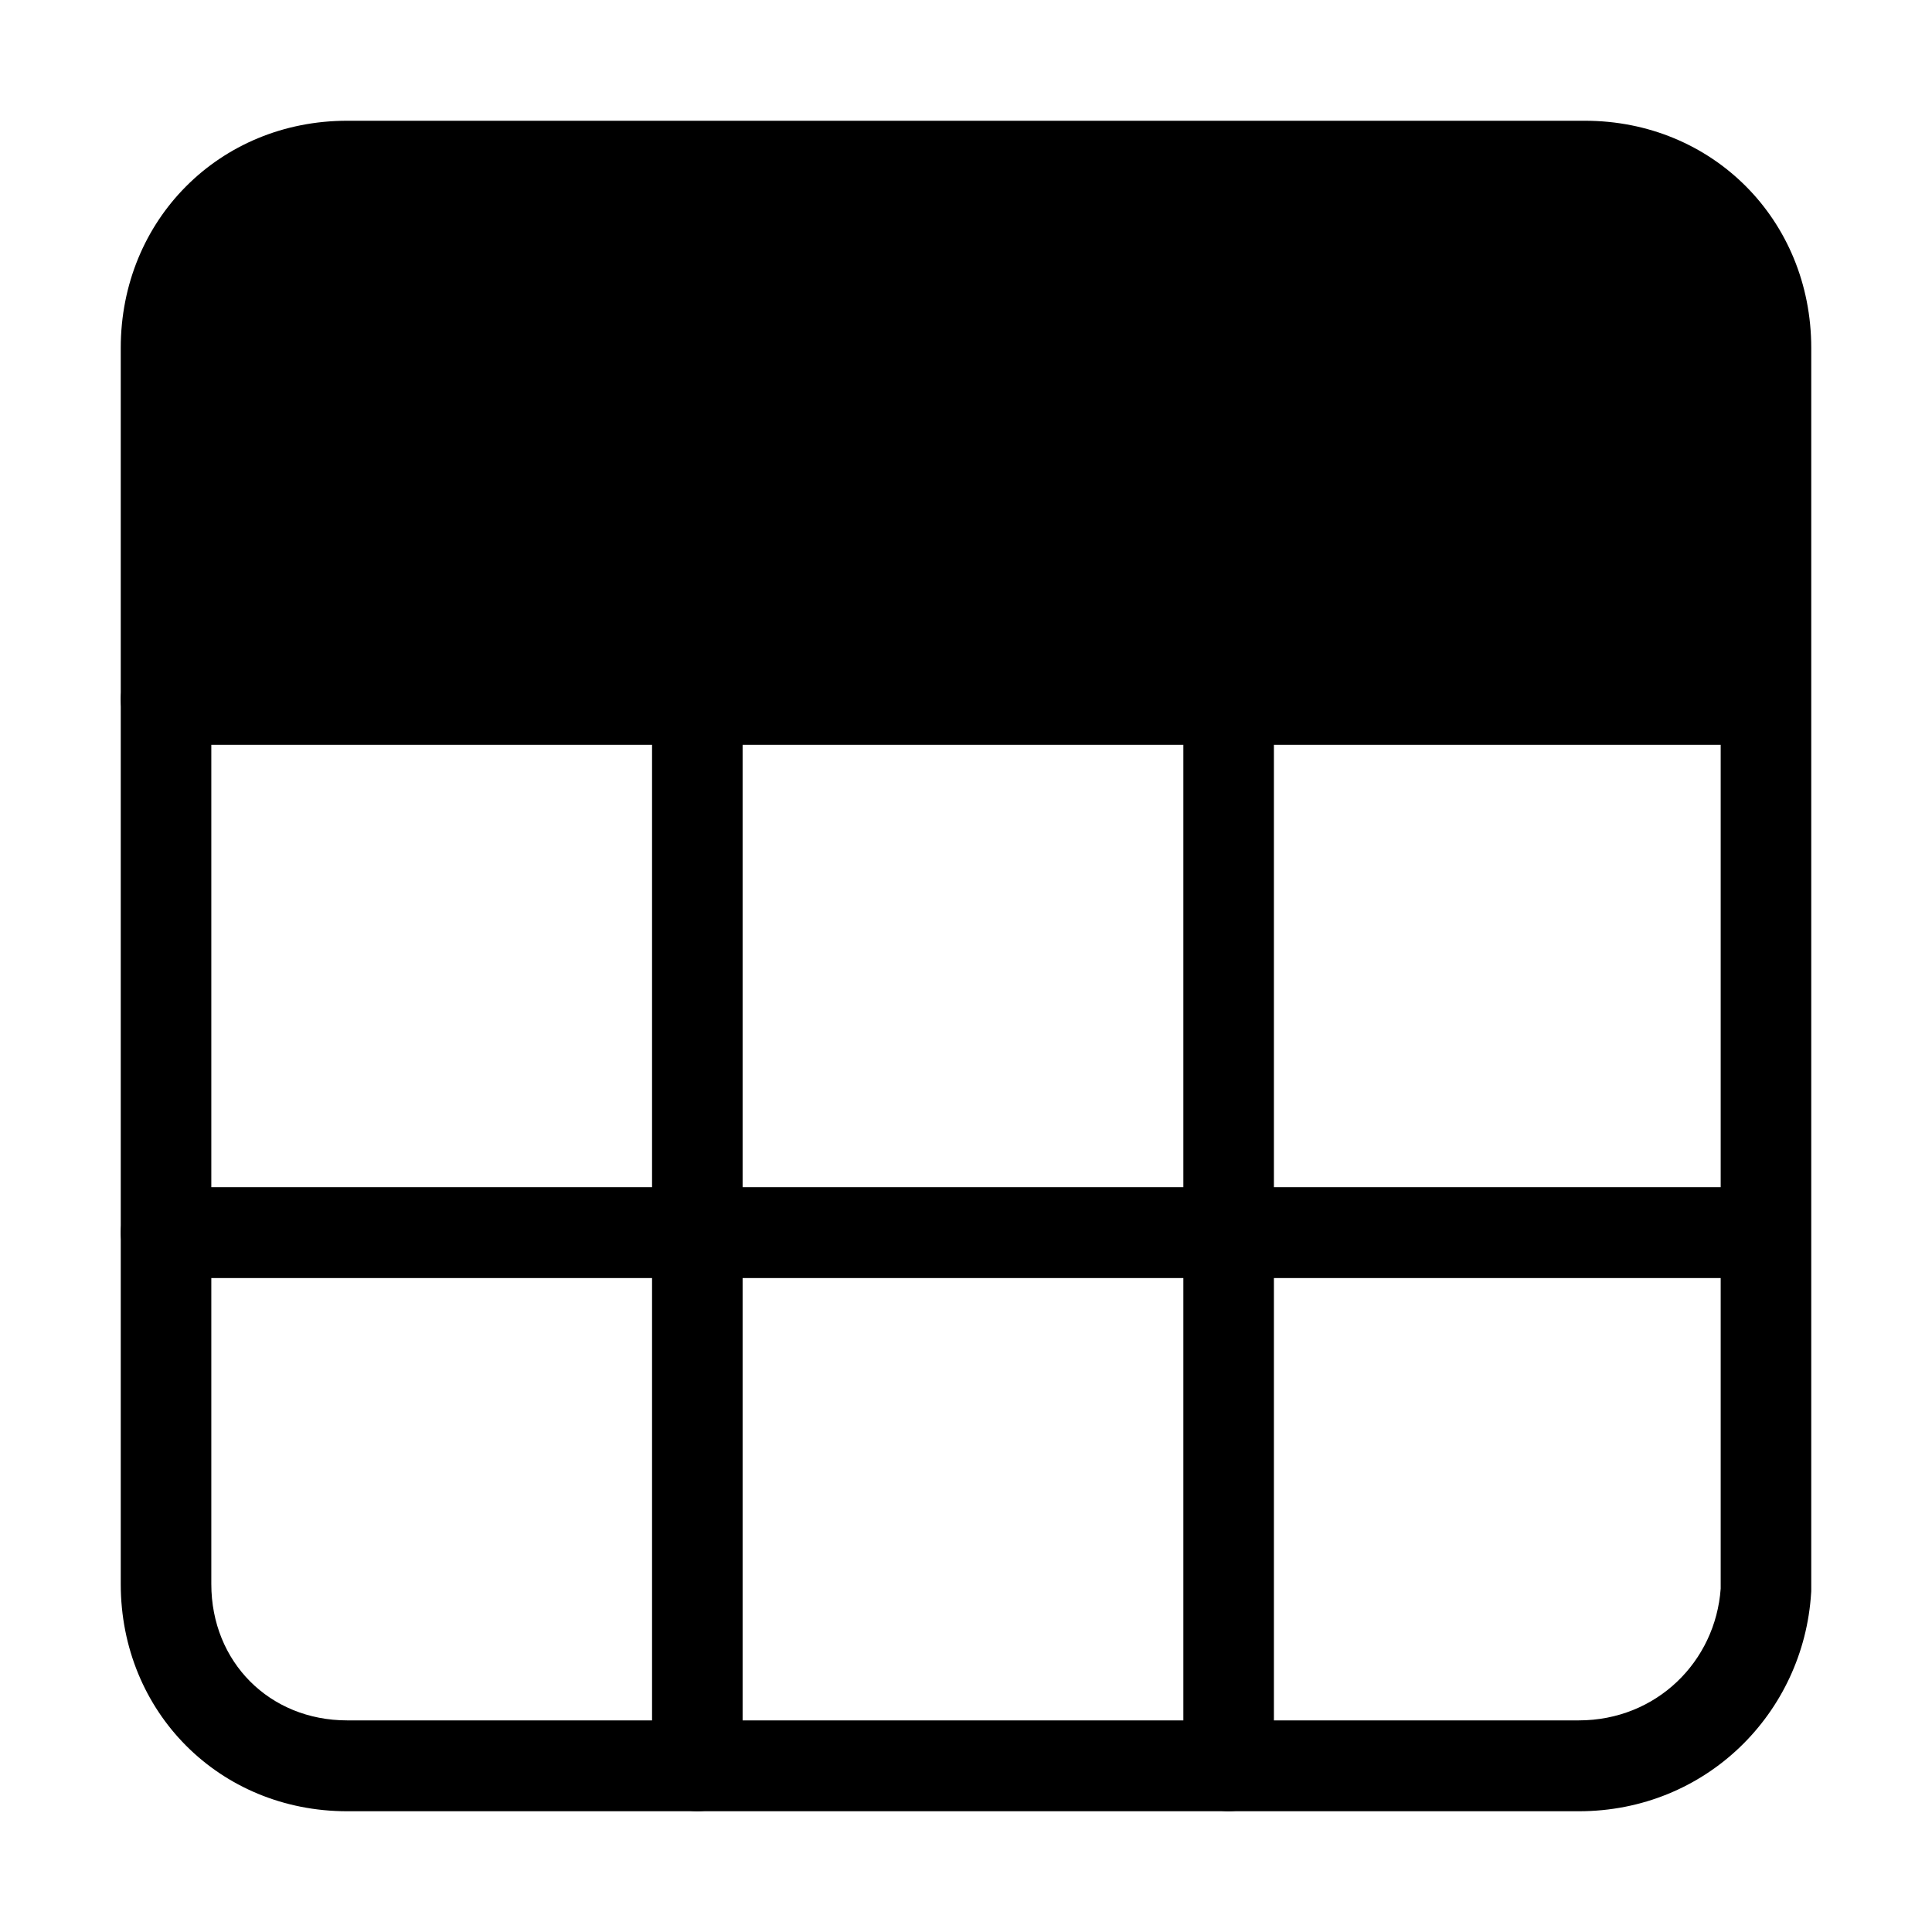
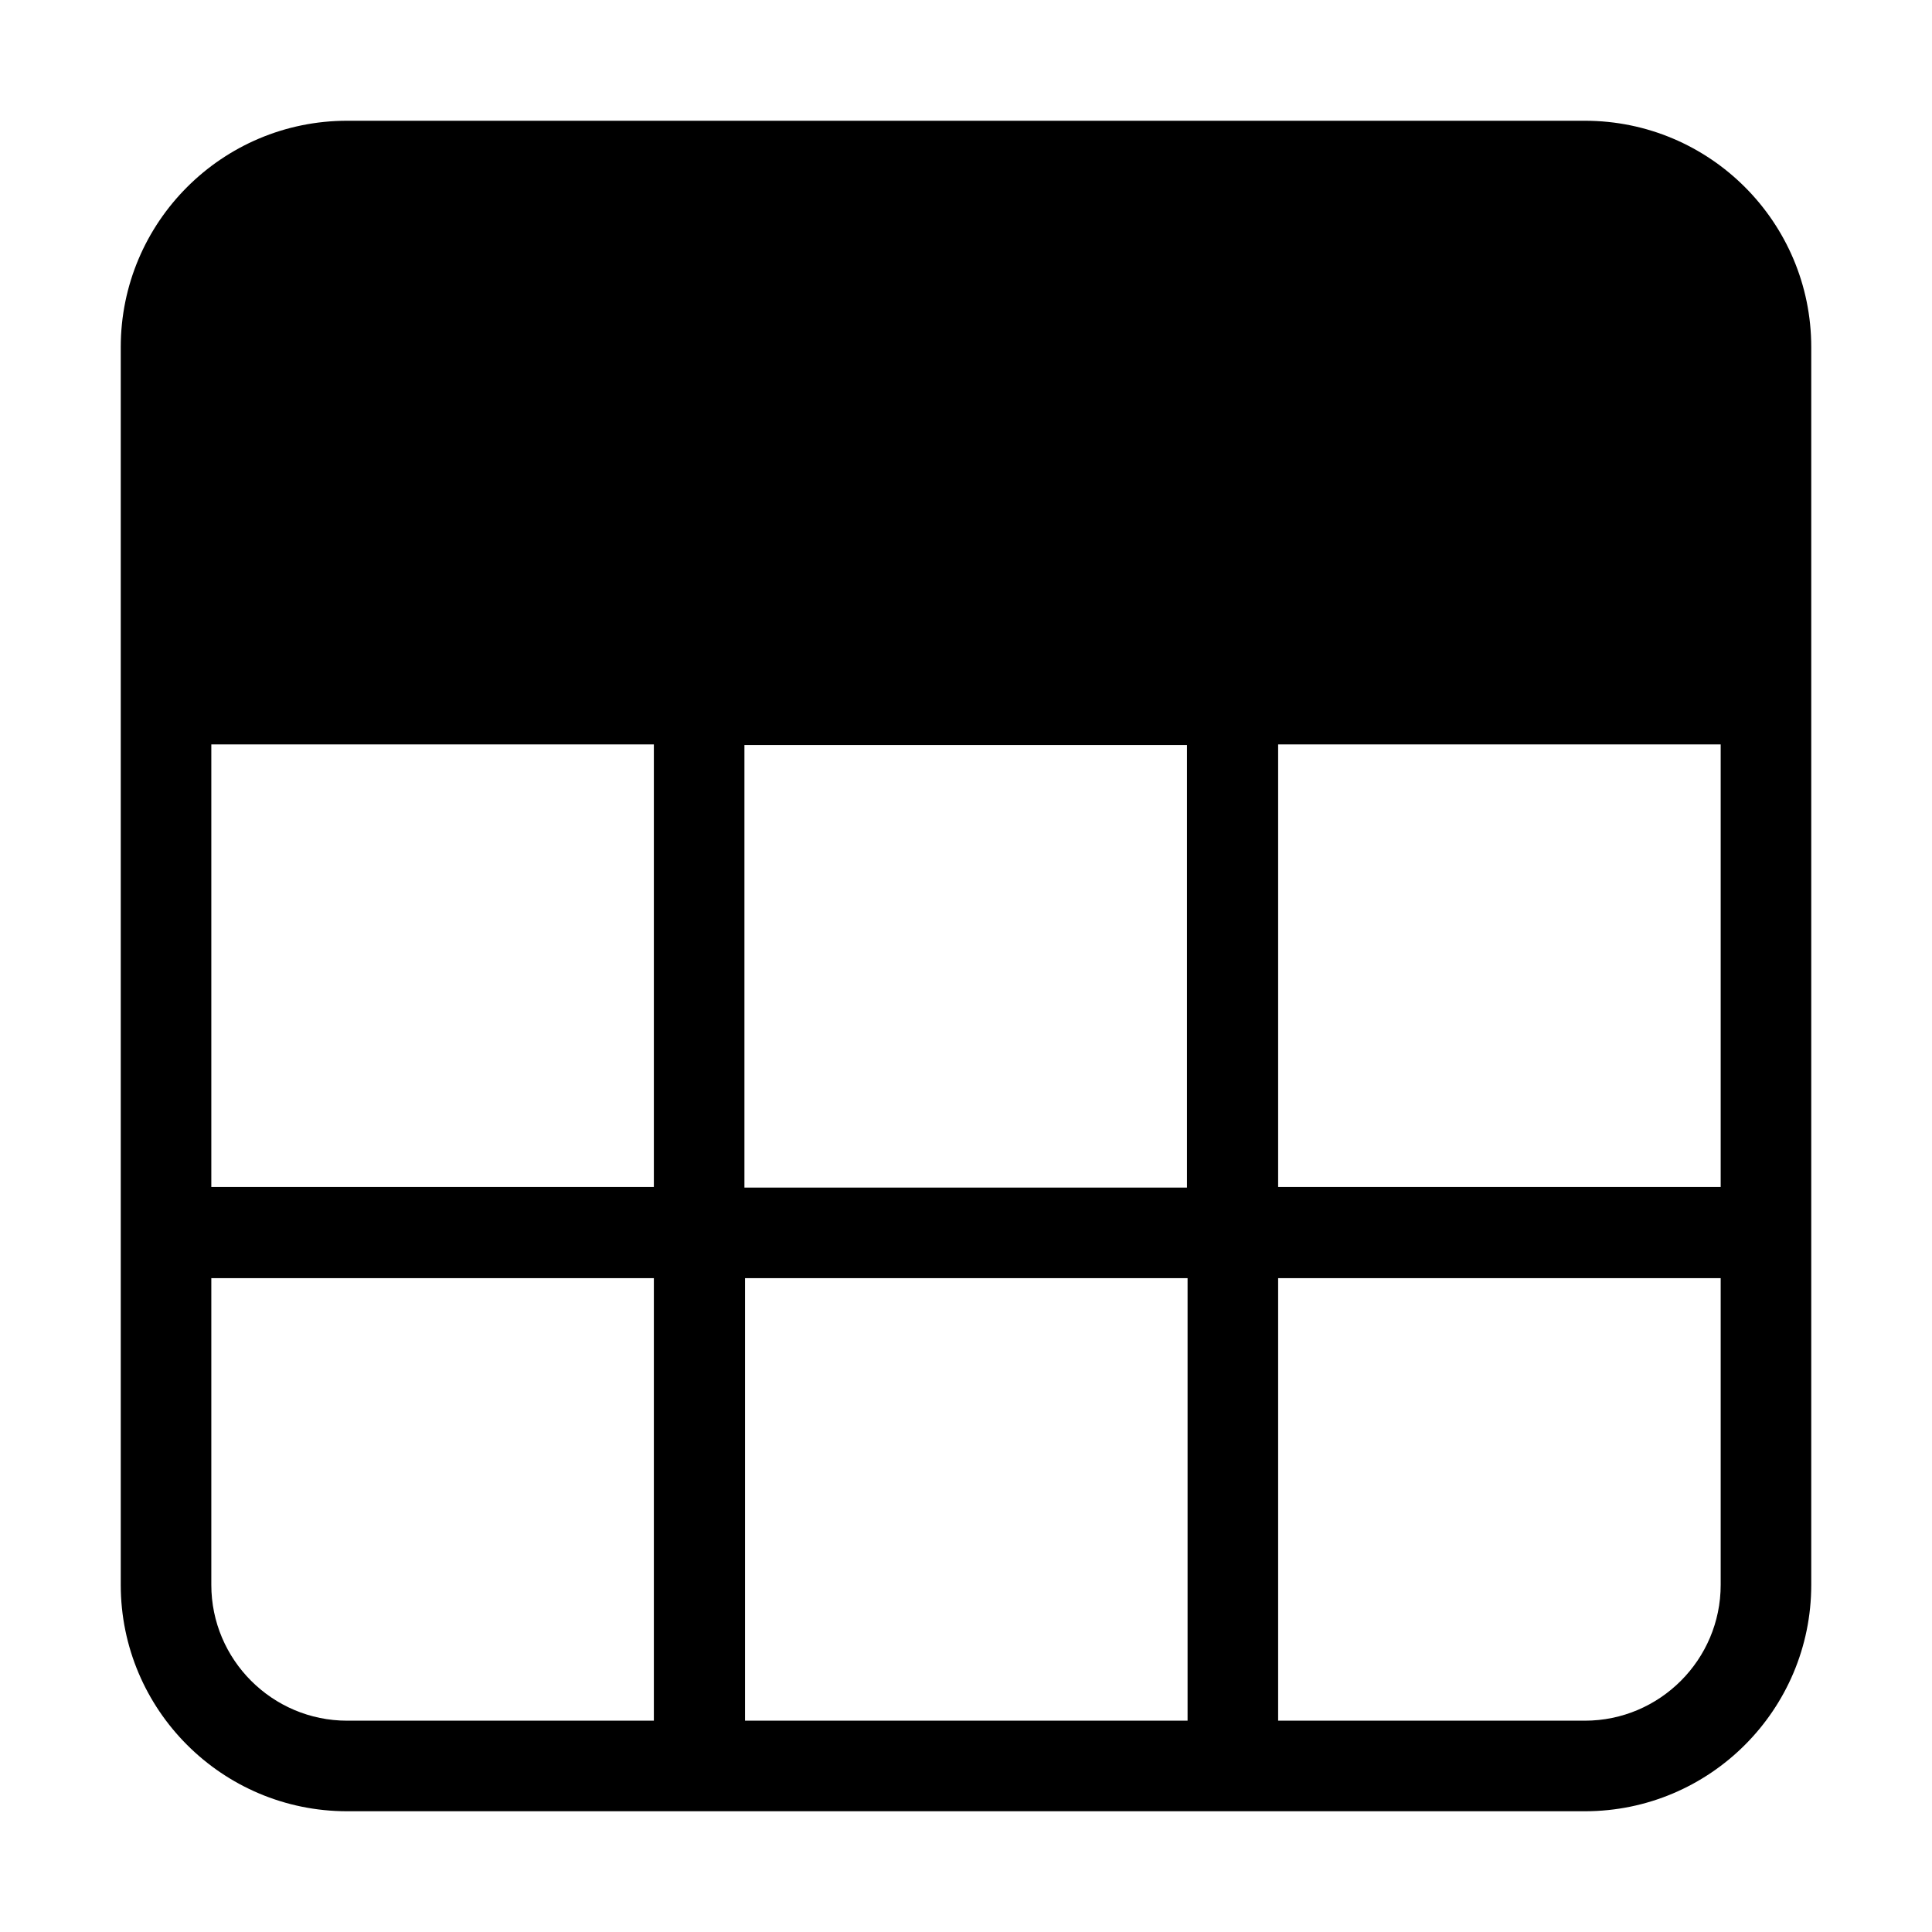
<svg xmlns="http://www.w3.org/2000/svg" width="32" height="32" viewBox="0 0 32 32" fill="none">
-   <path d="M2.75 11.584V5.763C2.75 4.057 4.05 2.753 5.75 2.753H26.25C27.95 2.753 29.25 4.057 29.25 5.763V11.584H2.75Z" fill="black" />
-   <path fill-rule="evenodd" clip-rule="evenodd" d="M5.75 3.505C4.464 3.505 3.5 4.473 3.5 5.763V26.237C3.5 27.527 4.464 28.495 5.75 28.495H26.15C27.435 28.495 28.414 27.522 28.5 26.312V5.763C28.5 4.473 27.536 3.505 26.25 3.505H5.75ZM2 5.763C2 3.642 3.636 2 5.75 2H26.25C28.364 2 30 3.642 30 5.763V26.337C30 26.353 30 26.368 29.998 26.384C29.875 28.375 28.257 30 26.15 30H5.75C3.636 30 2 28.358 2 26.237V5.763Z" fill="black" />
-   <path fill-rule="evenodd" clip-rule="evenodd" d="M2 11.584C2 11.168 2.336 10.832 2.75 10.832H29.15C29.564 10.832 29.9 11.168 29.9 11.584C29.9 12 29.564 12.337 29.15 12.337H2.75C2.336 12.337 2 12 2 11.584Z" fill="black" />
-   <path fill-rule="evenodd" clip-rule="evenodd" d="M2 20.416C2 20 2.336 19.663 2.75 19.663H29.15C29.564 19.663 29.9 20 29.9 20.416C29.9 20.831 29.564 21.169 29.15 21.169H2.75C2.336 21.169 2 20.831 2 20.416Z" fill="black" />
-   <path fill-rule="evenodd" clip-rule="evenodd" d="M20.35 10.832C20.764 10.832 21.1 11.168 21.1 11.584V29.247C21.1 29.663 20.764 30 20.35 30C19.936 30 19.6 29.663 19.6 29.247V11.584C19.6 11.168 19.936 10.832 20.35 10.832Z" fill="black" />
-   <path fill-rule="evenodd" clip-rule="evenodd" d="M11.55 10.832C11.964 10.832 12.3 11.168 12.3 11.584V29.247C12.3 29.663 11.964 30 11.55 30C11.136 30 10.8 29.663 10.8 29.247V11.584C10.8 11.168 11.136 10.832 11.55 10.832Z" fill="black" />
+   <path d="M26.25 2H5.75C3.68 2 2 3.68 2 5.75V26.25C2 28.32 3.68 30 5.75 30H26.25C28.32 30 30 28.32 30 26.25V5.75C30 3.68 28.32 2 26.25 2ZM12.33 19.67V12.34H19.66V19.67H12.33ZM19.67 21.17V28.5H12.34V21.17H19.67ZM3.5 12.33H10.83V19.66H3.5V12.33ZM21.17 12.33H28.5V19.66H21.17V12.33ZM3.5 26.25V21.17H10.83V28.5H5.75C4.51 28.5 3.5 27.49 3.5 26.25ZM26.25 28.5H21.17V21.17H28.5V26.25C28.5 27.49 27.49 28.5 26.25 28.5Z" fill="black" />
</svg>
